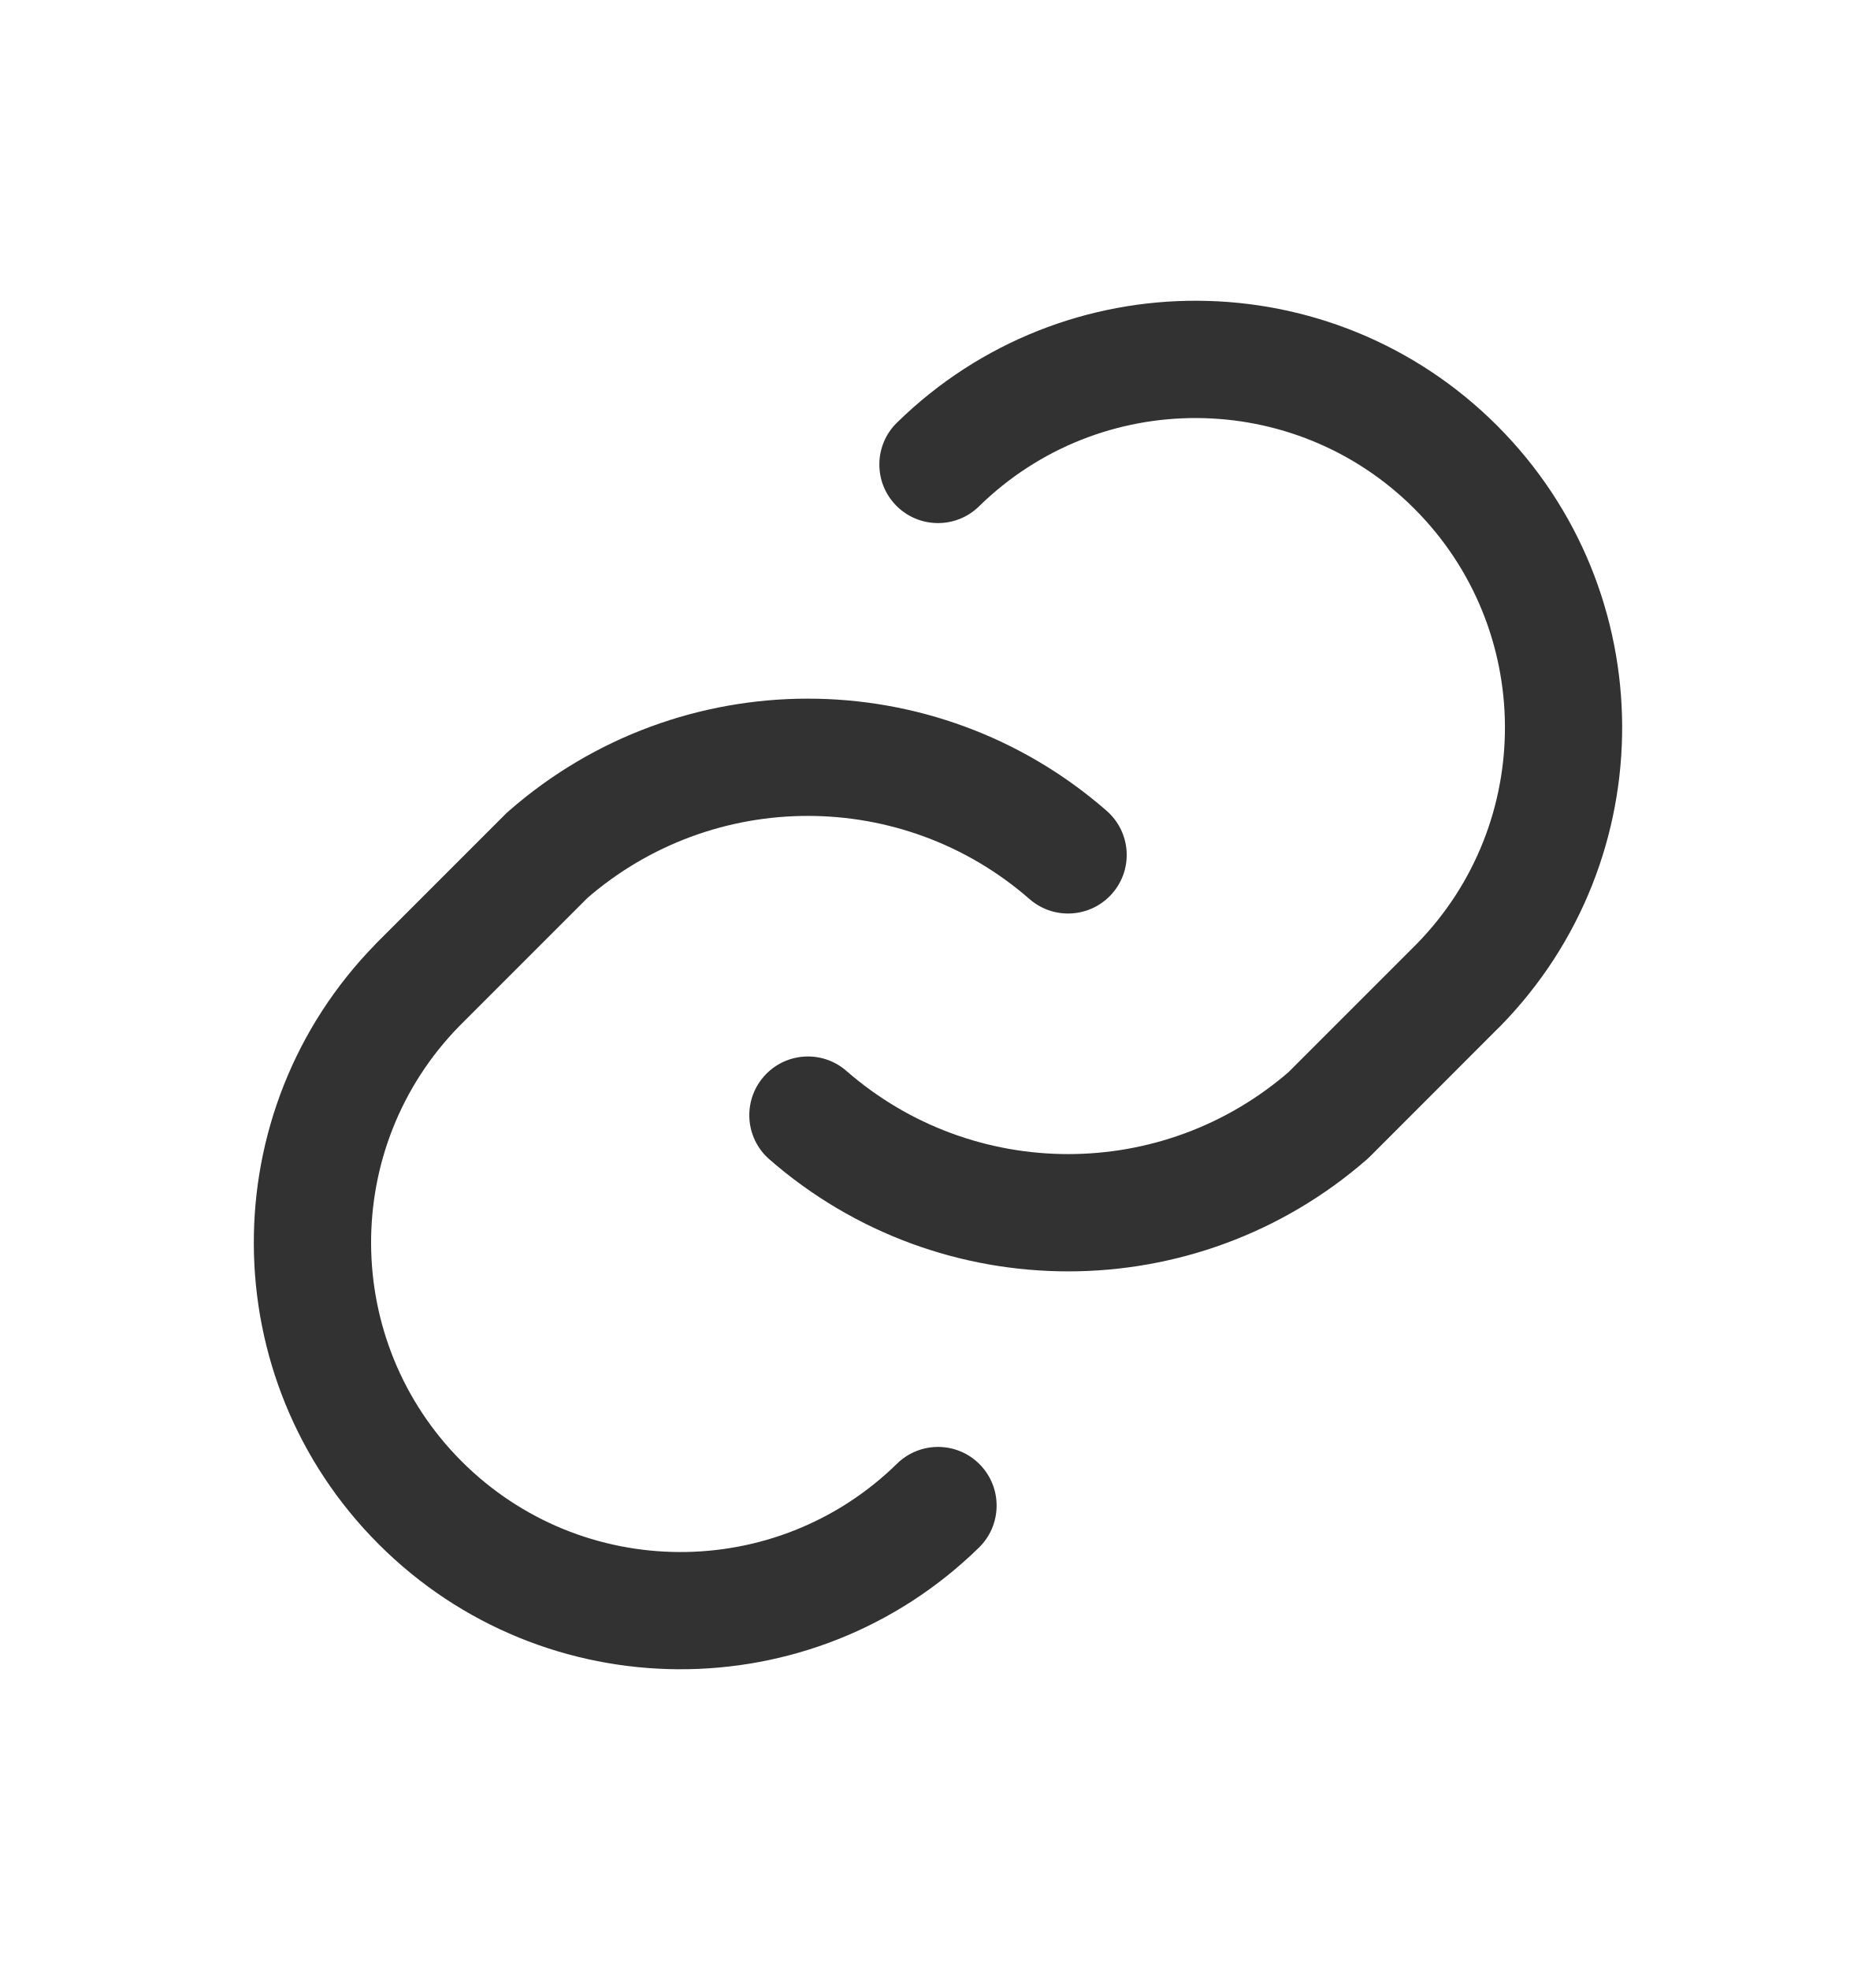
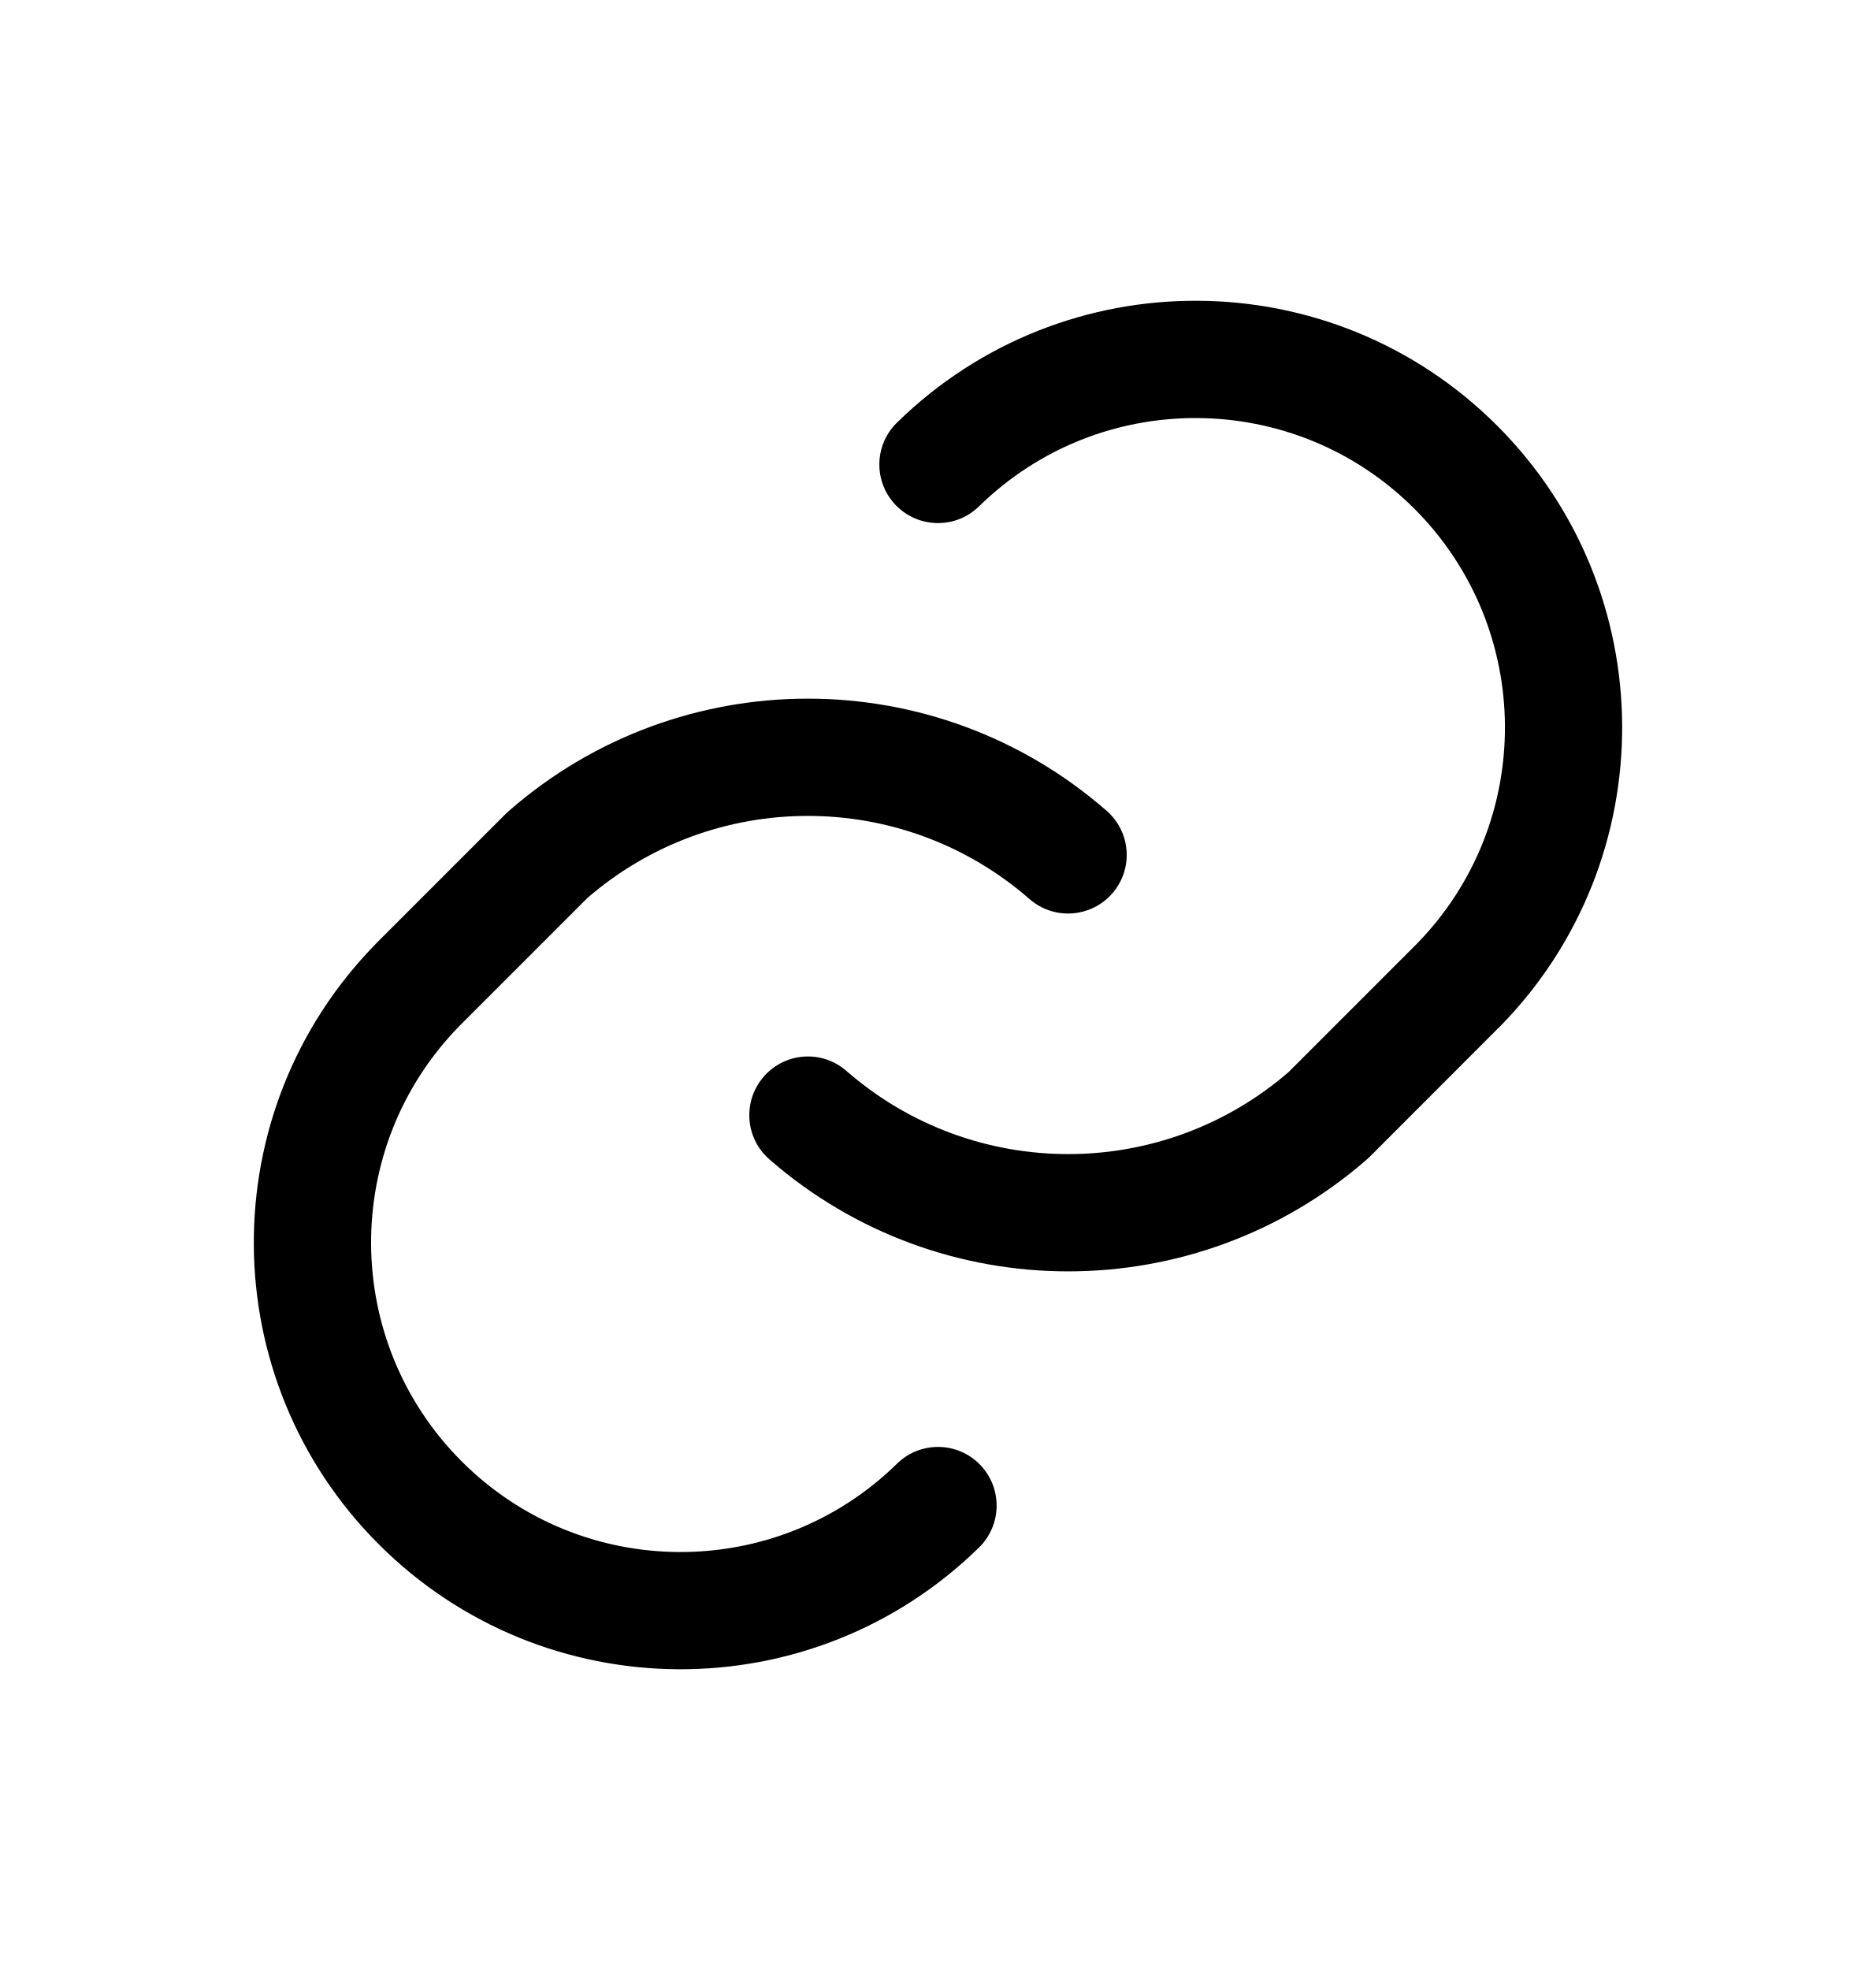
- <svg xmlns="http://www.w3.org/2000/svg" width="20" height="21" viewBox="0 0 20 21" fill="none">
-   <path d="M9.024 11.416C8.764 11.189 8.37 11.216 8.143 11.476C7.916 11.736 7.942 12.131 8.202 12.358L9.024 11.416ZM14.163 11.887L14.574 12.358C14.584 12.349 14.595 12.339 14.605 12.329L14.163 11.887ZM15.103 10.063C14.861 10.31 14.866 10.706 15.112 10.947C15.359 11.188 15.755 11.184 15.996 10.938L15.103 10.063ZM9.563 4.505C9.316 4.746 9.312 5.142 9.553 5.388C9.795 5.635 10.191 5.639 10.437 5.398L9.563 4.505ZM10.976 9.584C11.236 9.811 11.631 9.784 11.858 9.524C12.085 9.264 12.058 8.87 11.798 8.643L10.976 9.584ZM5.838 9.113L5.427 8.643C5.416 8.652 5.406 8.661 5.396 8.671L5.838 9.113ZM4.898 10.937C5.139 10.691 5.135 10.295 4.888 10.053C4.642 9.812 4.246 9.816 4.005 10.063L4.898 10.937ZM4.451 10.5L4.009 10.058L4.005 10.063L4.451 10.5ZM10.438 16.496C10.684 16.254 10.688 15.859 10.447 15.612C10.206 15.365 9.81 15.361 9.563 15.603L10.438 16.496ZM8.202 12.358C10.027 13.951 12.749 13.951 14.574 12.358L13.752 11.416C12.398 12.598 10.379 12.598 9.024 11.416L8.202 12.358ZM14.605 12.329L15.991 10.942L15.107 10.059L13.721 11.445L14.605 12.329ZM15.996 10.938C17.74 9.156 17.725 6.302 15.962 4.538L15.078 5.422C16.357 6.701 16.368 8.771 15.103 10.063L15.996 10.938ZM15.962 4.538C14.199 2.775 11.345 2.76 9.563 4.505L10.437 5.398C11.729 4.133 13.799 4.144 15.078 5.422L15.962 4.538ZM11.798 8.643C9.973 7.049 7.252 7.049 5.427 8.643L6.249 9.584C7.603 8.402 9.622 8.402 10.976 9.584L11.798 8.643ZM5.396 8.671L4.009 10.058L4.893 10.942L6.28 9.555L5.396 8.671ZM4.005 10.063C2.26 11.845 2.275 14.699 4.038 16.462L4.922 15.578C3.644 14.299 3.633 12.229 4.898 10.937L4.005 10.063ZM4.038 16.462C5.802 18.225 8.656 18.24 10.438 16.496L9.563 15.603C8.271 16.868 6.201 16.857 4.922 15.578L4.038 16.462Z" fill="#323232" />
+ <svg xmlns="http://www.w3.org/2000/svg" viewBox="0 0 20 21" fill="none">
+   <path d="M9.024 11.416C8.764 11.189 8.37 11.216 8.143 11.476C7.916 11.736 7.942 12.131 8.202 12.358L9.024 11.416ZM14.163 11.887L14.574 12.358C14.584 12.349 14.595 12.339 14.605 12.329L14.163 11.887ZM15.103 10.063C14.861 10.31 14.866 10.706 15.112 10.947C15.359 11.188 15.755 11.184 15.996 10.938L15.103 10.063ZM9.563 4.505C9.316 4.746 9.312 5.142 9.553 5.388C9.795 5.635 10.191 5.639 10.437 5.398L9.563 4.505ZM10.976 9.584C11.236 9.811 11.631 9.784 11.858 9.524C12.085 9.264 12.058 8.87 11.798 8.643L10.976 9.584ZM5.838 9.113L5.427 8.643C5.416 8.652 5.406 8.661 5.396 8.671L5.838 9.113ZM4.898 10.937C5.139 10.691 5.135 10.295 4.888 10.053C4.642 9.812 4.246 9.816 4.005 10.063L4.898 10.937ZM4.451 10.5L4.009 10.058L4.005 10.063L4.451 10.5ZM10.438 16.496C10.684 16.254 10.688 15.859 10.447 15.612C10.206 15.365 9.81 15.361 9.563 15.603L10.438 16.496ZM8.202 12.358C10.027 13.951 12.749 13.951 14.574 12.358L13.752 11.416C12.398 12.598 10.379 12.598 9.024 11.416L8.202 12.358ZM14.605 12.329L15.991 10.942L15.107 10.059L13.721 11.445L14.605 12.329ZM15.996 10.938C17.74 9.156 17.725 6.302 15.962 4.538L15.078 5.422C16.357 6.701 16.368 8.771 15.103 10.063L15.996 10.938ZM15.962 4.538C14.199 2.775 11.345 2.76 9.563 4.505L10.437 5.398C11.729 4.133 13.799 4.144 15.078 5.422L15.962 4.538ZM11.798 8.643C9.973 7.049 7.252 7.049 5.427 8.643L6.249 9.584C7.603 8.402 9.622 8.402 10.976 9.584L11.798 8.643ZM5.396 8.671L4.009 10.058L4.893 10.942L6.28 9.555L5.396 8.671ZM4.005 10.063C2.26 11.845 2.275 14.699 4.038 16.462L4.922 15.578C3.644 14.299 3.633 12.229 4.898 10.937L4.005 10.063ZM4.038 16.462C5.802 18.225 8.656 18.24 10.438 16.496L9.563 15.603C8.271 16.868 6.201 16.857 4.922 15.578L4.038 16.462Z" fill="currentColor" />
</svg>
